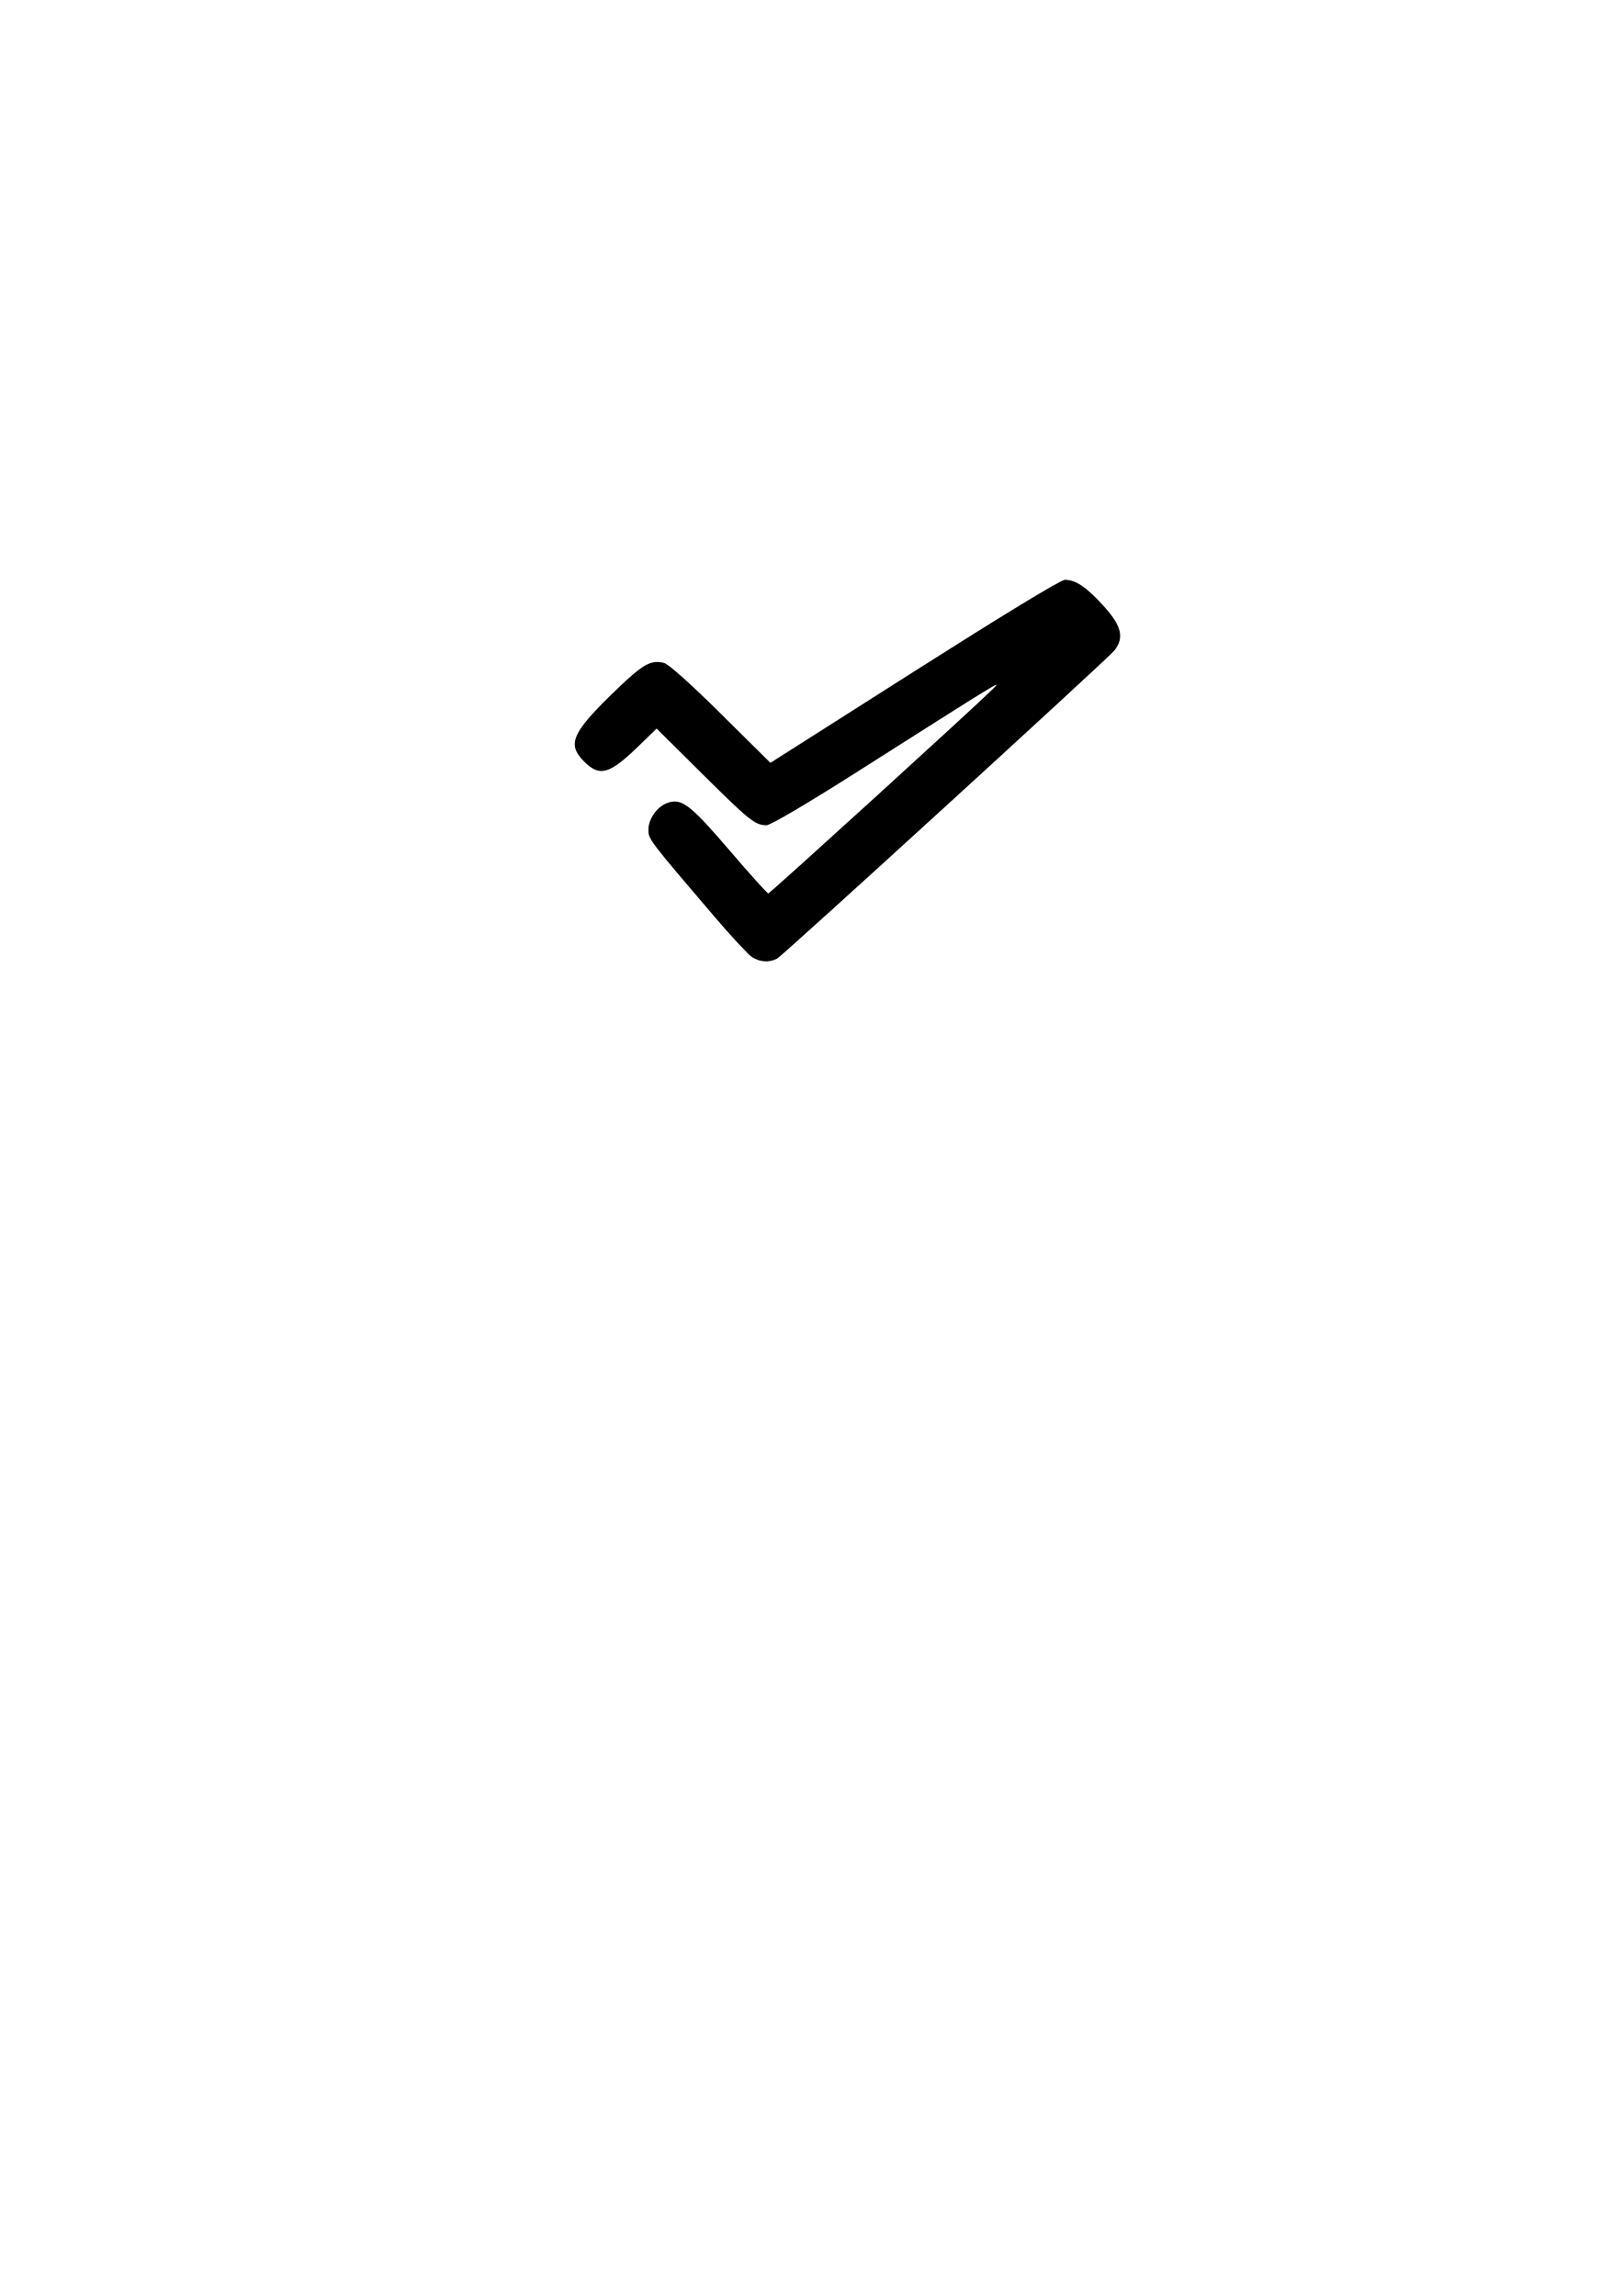
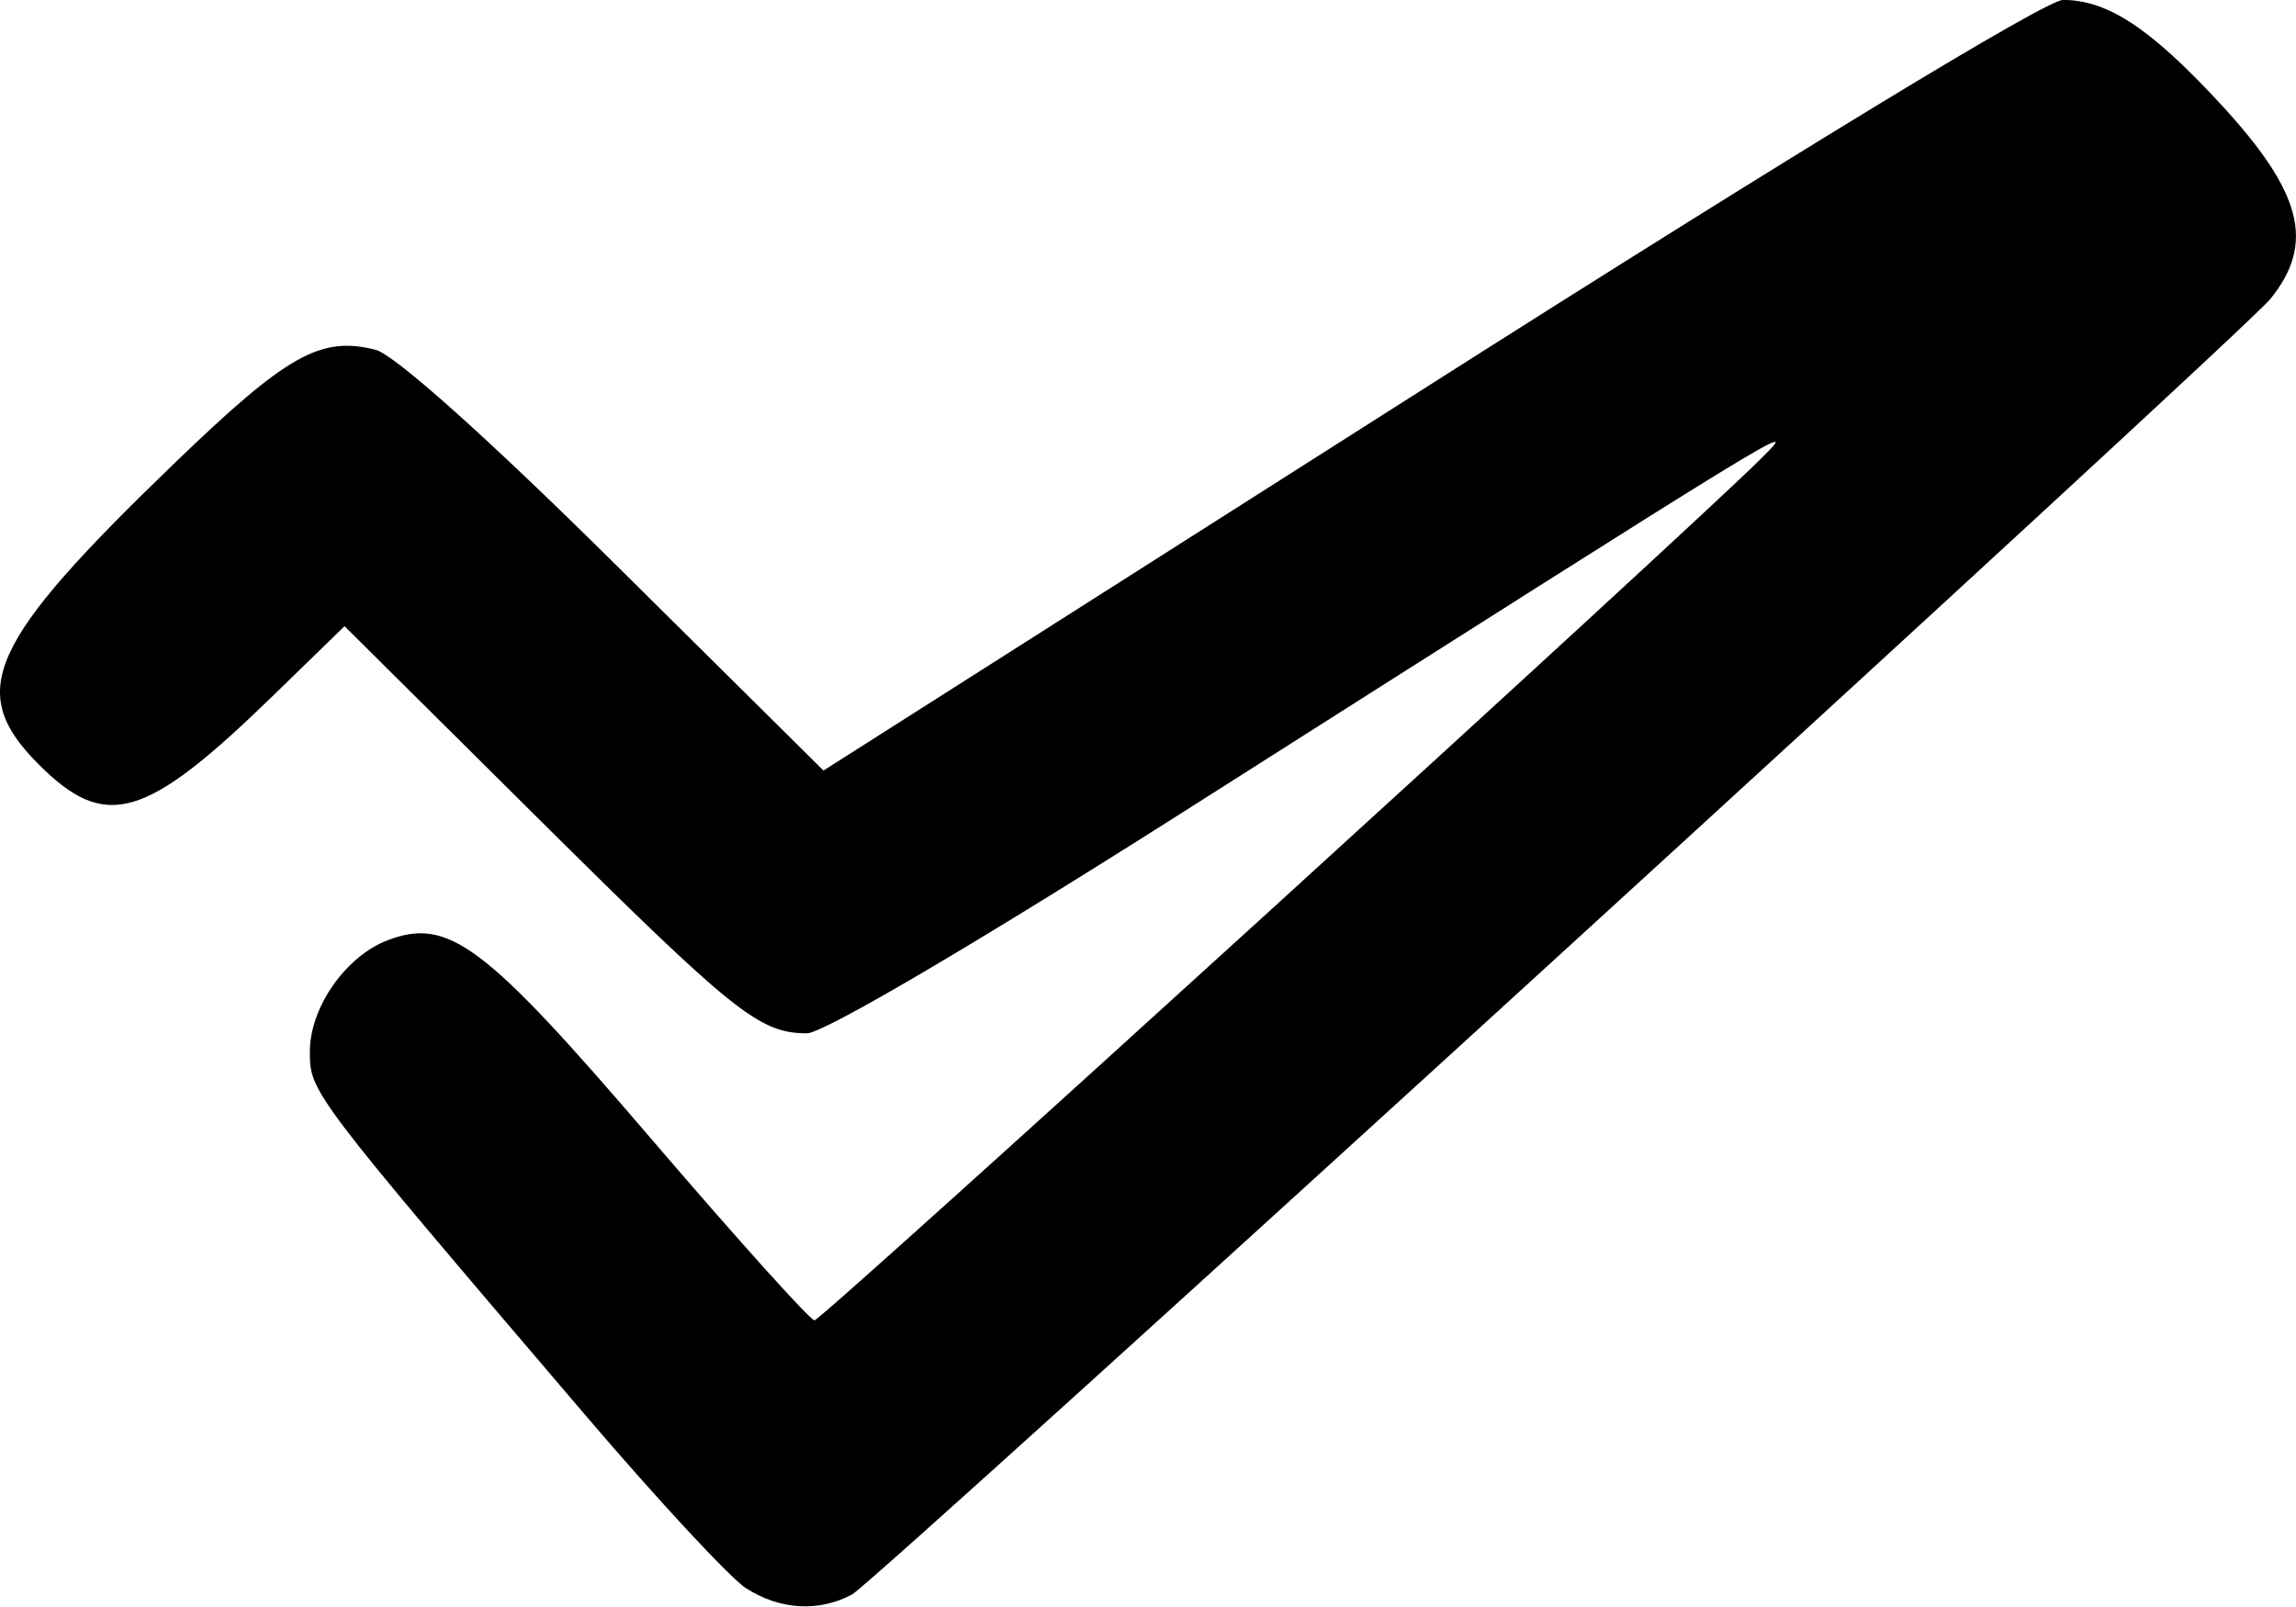
- <svg xmlns="http://www.w3.org/2000/svg" width="210mm" height="297mm" viewBox="0 0 210 297" version="1.1" id="svg8">
-   <defs id="defs2" />
-   <g id="layer1">
-     <path style="fill:#000000;stroke-width:0.353" d="m 97.266,123.808 c -0.485,-0.31 -2.708,-2.704 -4.939,-5.319 -8.449,-9.902 -8.467,-9.925 -8.467,-11.178 0,-1.354 1.101,-2.928 2.39,-3.419 1.869,-0.711 2.973,0.119 8.062,6.061 2.646,3.09 4.919,5.618 5.051,5.618 0.227,0 26.867,-24.259 29.124,-26.521 1.121,-1.123 1.206,-1.175 -17.775,10.888 -6.351,4.037 -11.069,6.813 -11.577,6.813 -1.464,0 -2.225,-0.609 -8.304,-6.645 l -5.906,-5.864 -2.208,2.147 c -3.91,3.802 -5.129,4.16 -7.182,2.107 -2.246,-2.246 -1.578,-3.727 4.186,-9.281 3.44,-3.314 4.464,-3.891 6.154,-3.467 0.583,0.146 3.456,2.717 7.361,6.585 l 6.404,6.345 18.612,-11.839 c 11.284,-7.177 18.949,-11.839 19.468,-11.839 1.368,0 2.683,0.866 4.818,3.172 2.535,2.738 2.939,4.302 1.556,6.013 -0.85,1.052 -42.85,39.421 -43.576,39.809 -1.021,0.546 -2.211,0.478 -3.252,-0.189 z" id="path138" />
+ <svg xmlns="http://www.w3.org/2000/svg" id="svg8" version="1.1" viewBox="0 0 70.539 49.36" height="49.36mm" width="70.539mm">
+   <g transform="translate(-64.51641,-108.2782)" id="layer1">
+     <g transform="translate(-9.823581,33.2762)" id="layer1-7">
+       <path style="fill:#000000;stroke-width:0.353" d="m 97.266,123.808 c -0.485,-0.31 -2.708,-2.704 -4.939,-5.319 -8.449,-9.902 -8.467,-9.925 -8.467,-11.178 0,-1.354 1.101,-2.928 2.39,-3.419 1.869,-0.711 2.973,0.119 8.062,6.061 2.646,3.09 4.919,5.618 5.051,5.618 0.227,0 26.867,-24.259 29.124,-26.521 1.121,-1.123 1.206,-1.175 -17.775,10.888 -6.351,4.037 -11.069,6.813 -11.577,6.813 -1.464,0 -2.225,-0.609 -8.304,-6.645 l -5.906,-5.864 -2.208,2.147 c -3.91,3.802 -5.129,4.16 -7.182,2.107 -2.246,-2.246 -1.578,-3.727 4.186,-9.281 3.44,-3.314 4.464,-3.891 6.154,-3.467 0.583,0.146 3.456,2.717 7.361,6.585 l 6.404,6.345 18.612,-11.839 c 11.284,-7.177 18.949,-11.839 19.468,-11.839 1.368,0 2.683,0.866 4.818,3.172 2.535,2.738 2.939,4.302 1.556,6.013 -0.85,1.052 -42.85,39.421 -43.576,39.809 -1.021,0.546 -2.211,0.478 -3.252,-0.189 z" id="path138" />
+     </g>
  </g>
</svg>
